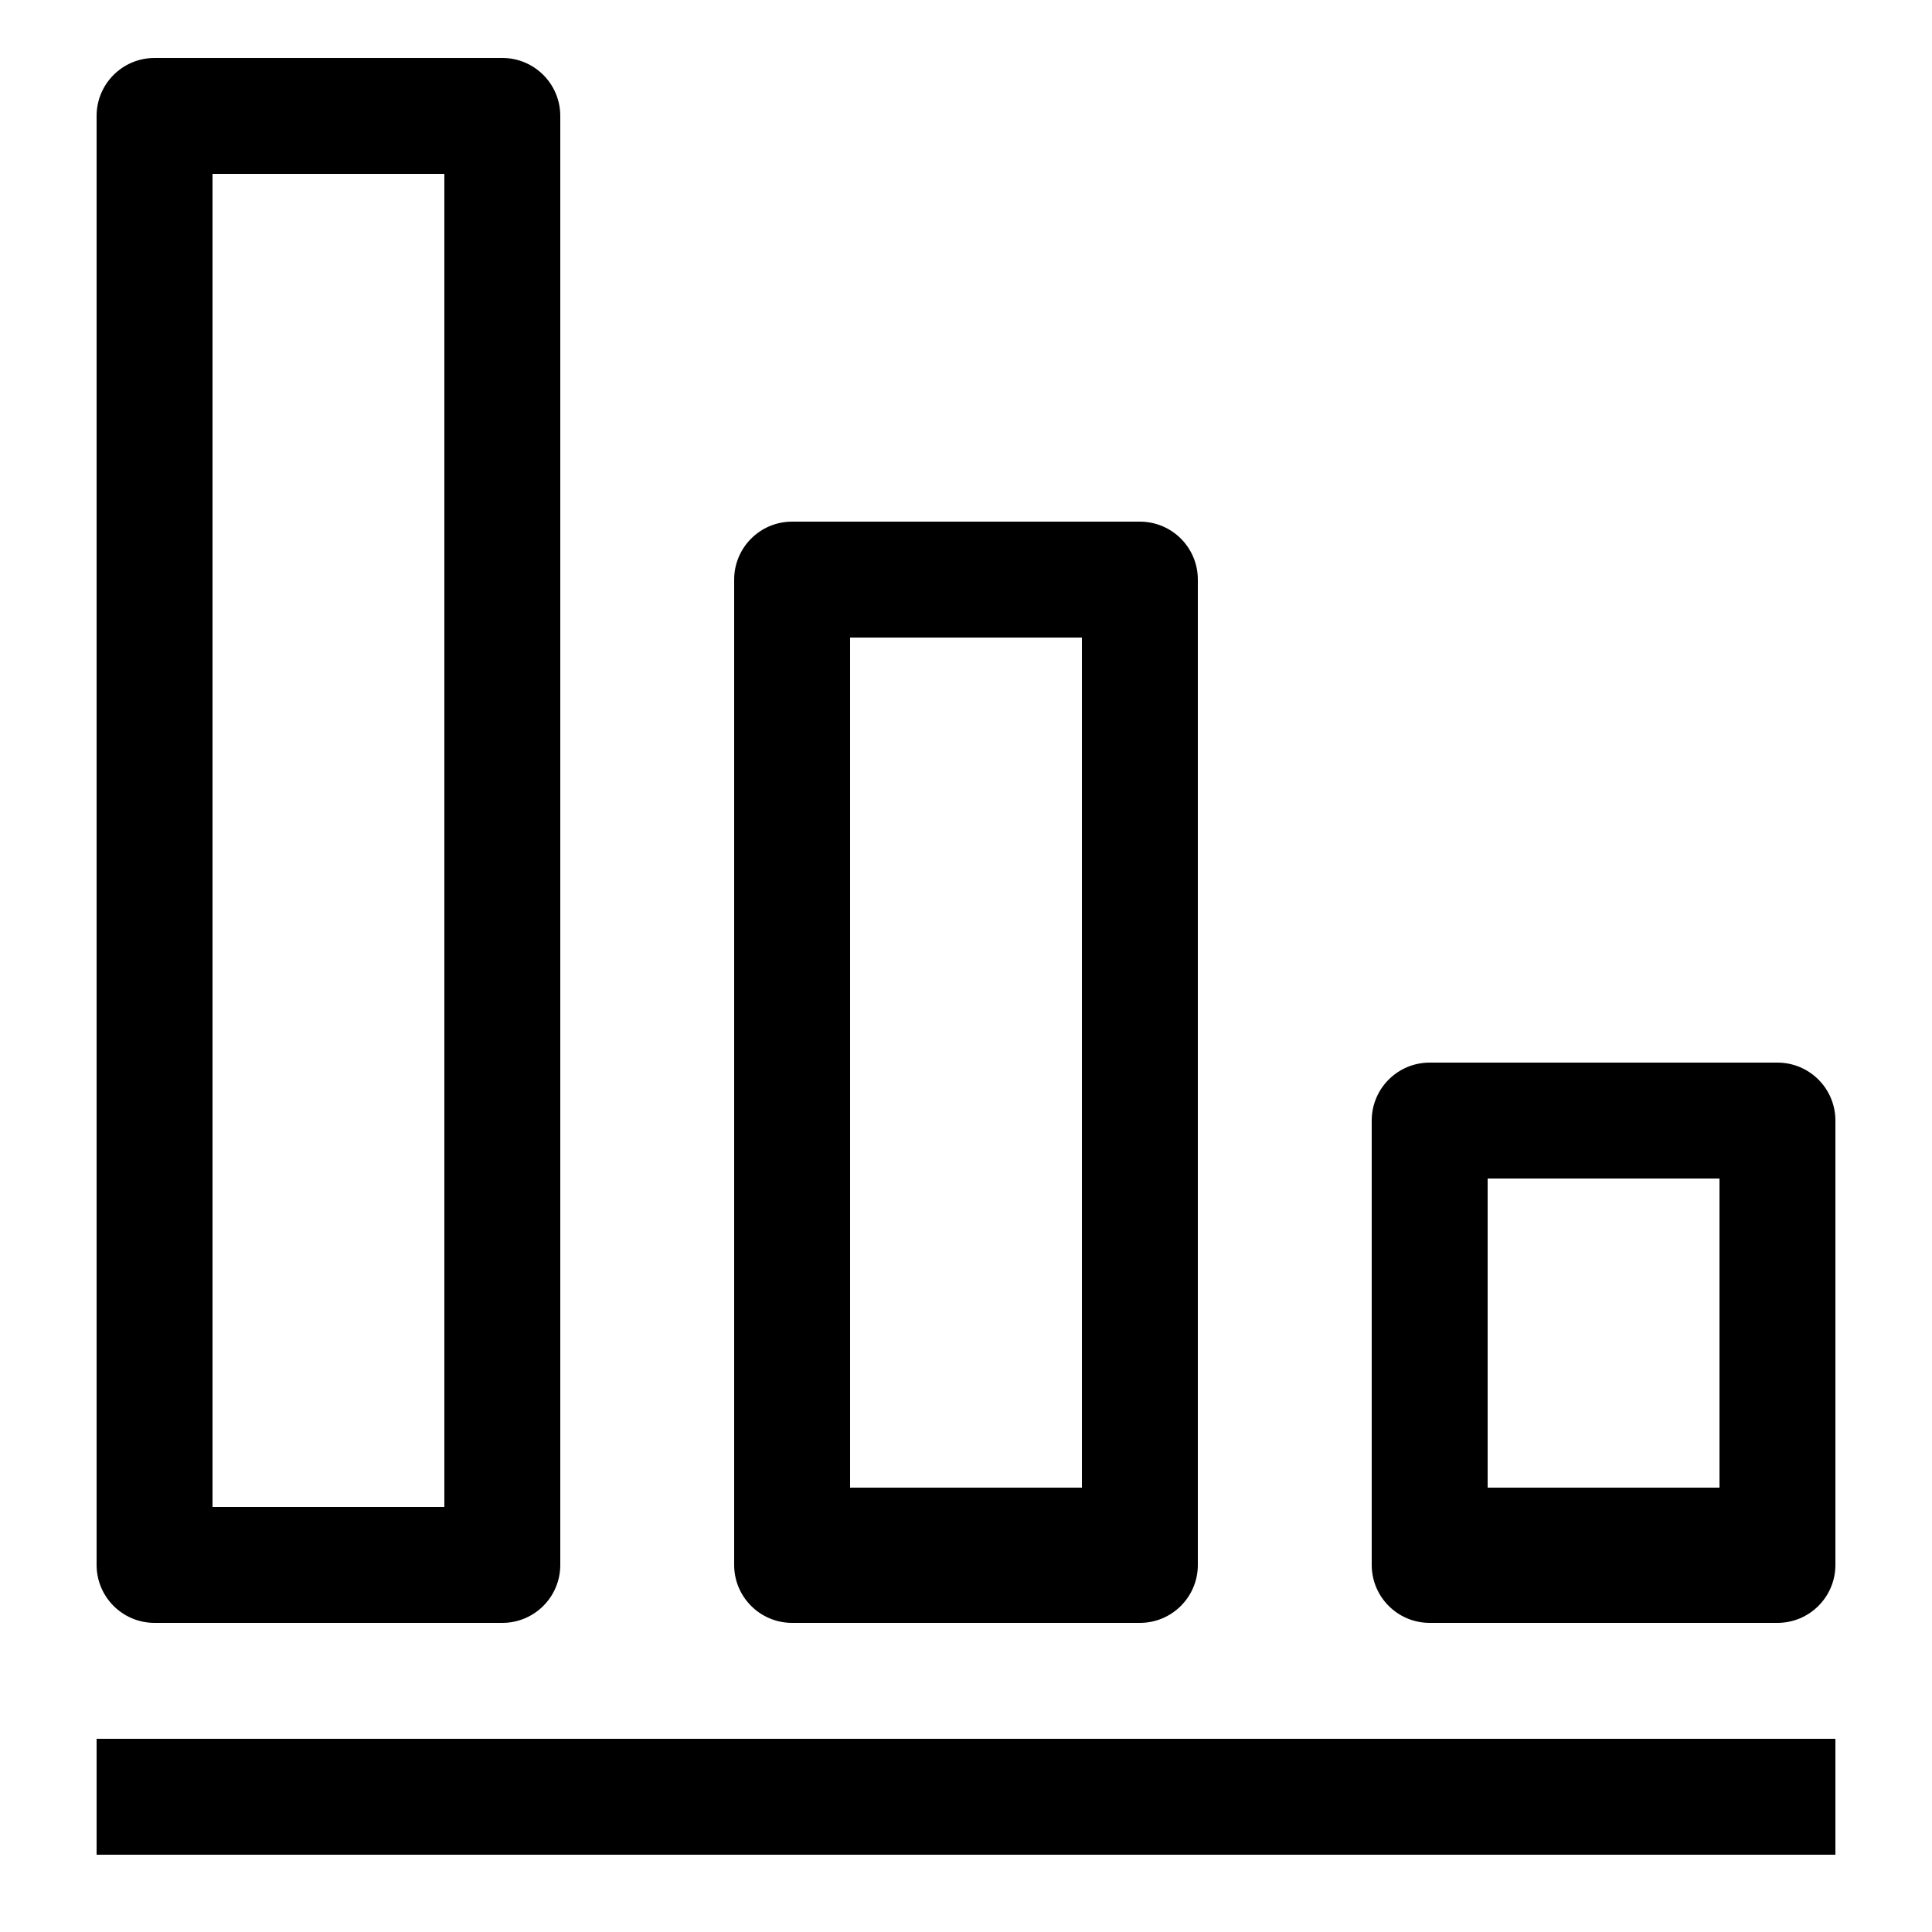
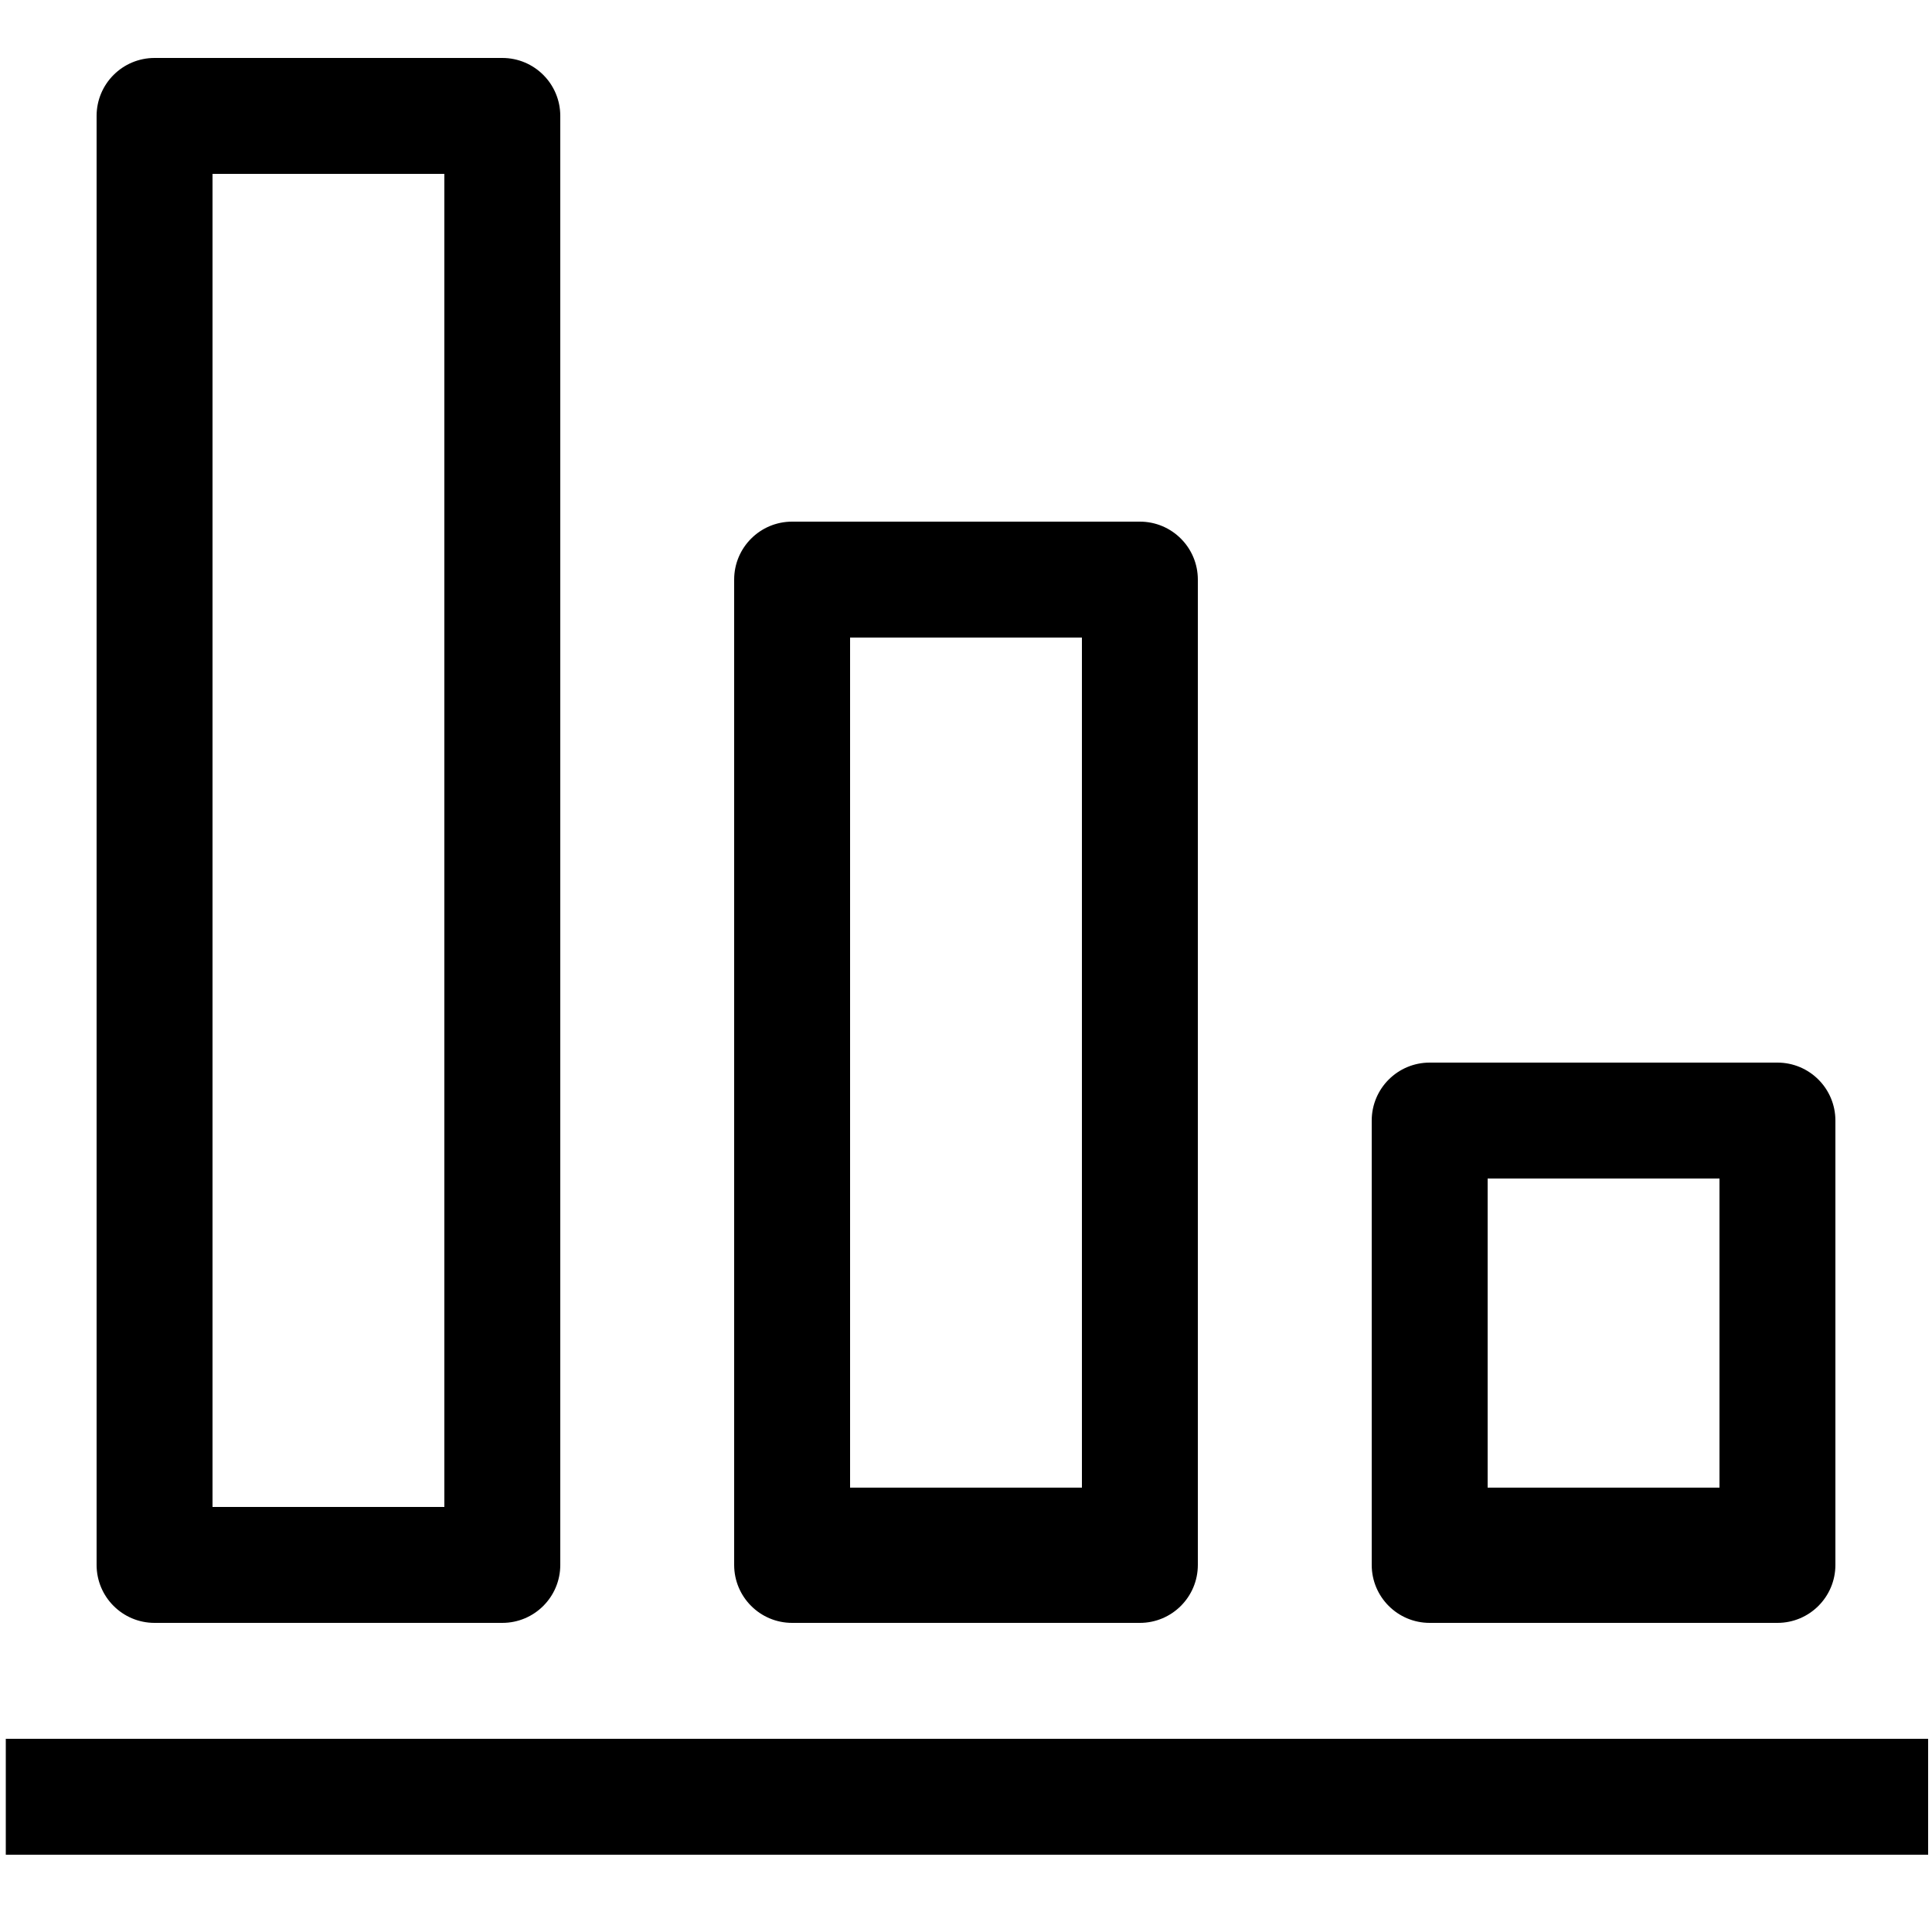
<svg xmlns="http://www.w3.org/2000/svg" version="1.1" x="0px" y="0px" width="100px" height="100px" viewBox="0 0 100 100" enable-background="new 0 0 100 100" xml:space="preserve">
  <g id="Layer_3" display="none">
</g>
  <g id="Your_Icon">
</g>
  <g id="Layer_4">
    <g>
      <rect x="44" y="33" fill="none" width="12" height="44" />
-       <rect x="5" y="90" width="90" height="6" />
+       <rect x="0.3" y="90" width="99.5" height="6" />
      <g>
        <path d="M26,3H8C6.343,3,5,4.343,5,6v75c0,1.657,1.343,3,3,3h18c1.657,0,3-1.343,3-3V6C29,4.343,27.657,3,26,3z M23,78H11V9h12     V78z" />
      </g>
      <g>
        <path d="M59,27H41c-1.657,0-3,1.343-3,3v51c0,1.657,1.343,3,3,3h18c1.657,0,3-1.343,3-3V30C62,28.343,60.657,27,59,27z M56,77H44     V33h12V77z" />
      </g>
      <g>
        <path d="M92,55H74c-1.657,0-3,1.343-3,3v23c0,1.657,1.343,3,3,3h18c1.657,0,3-1.343,3-3V58C95,56.343,93.657,55,92,55z M89,77H77     V61h12V77z" />
      </g>
    </g>
  </g>
</svg>
